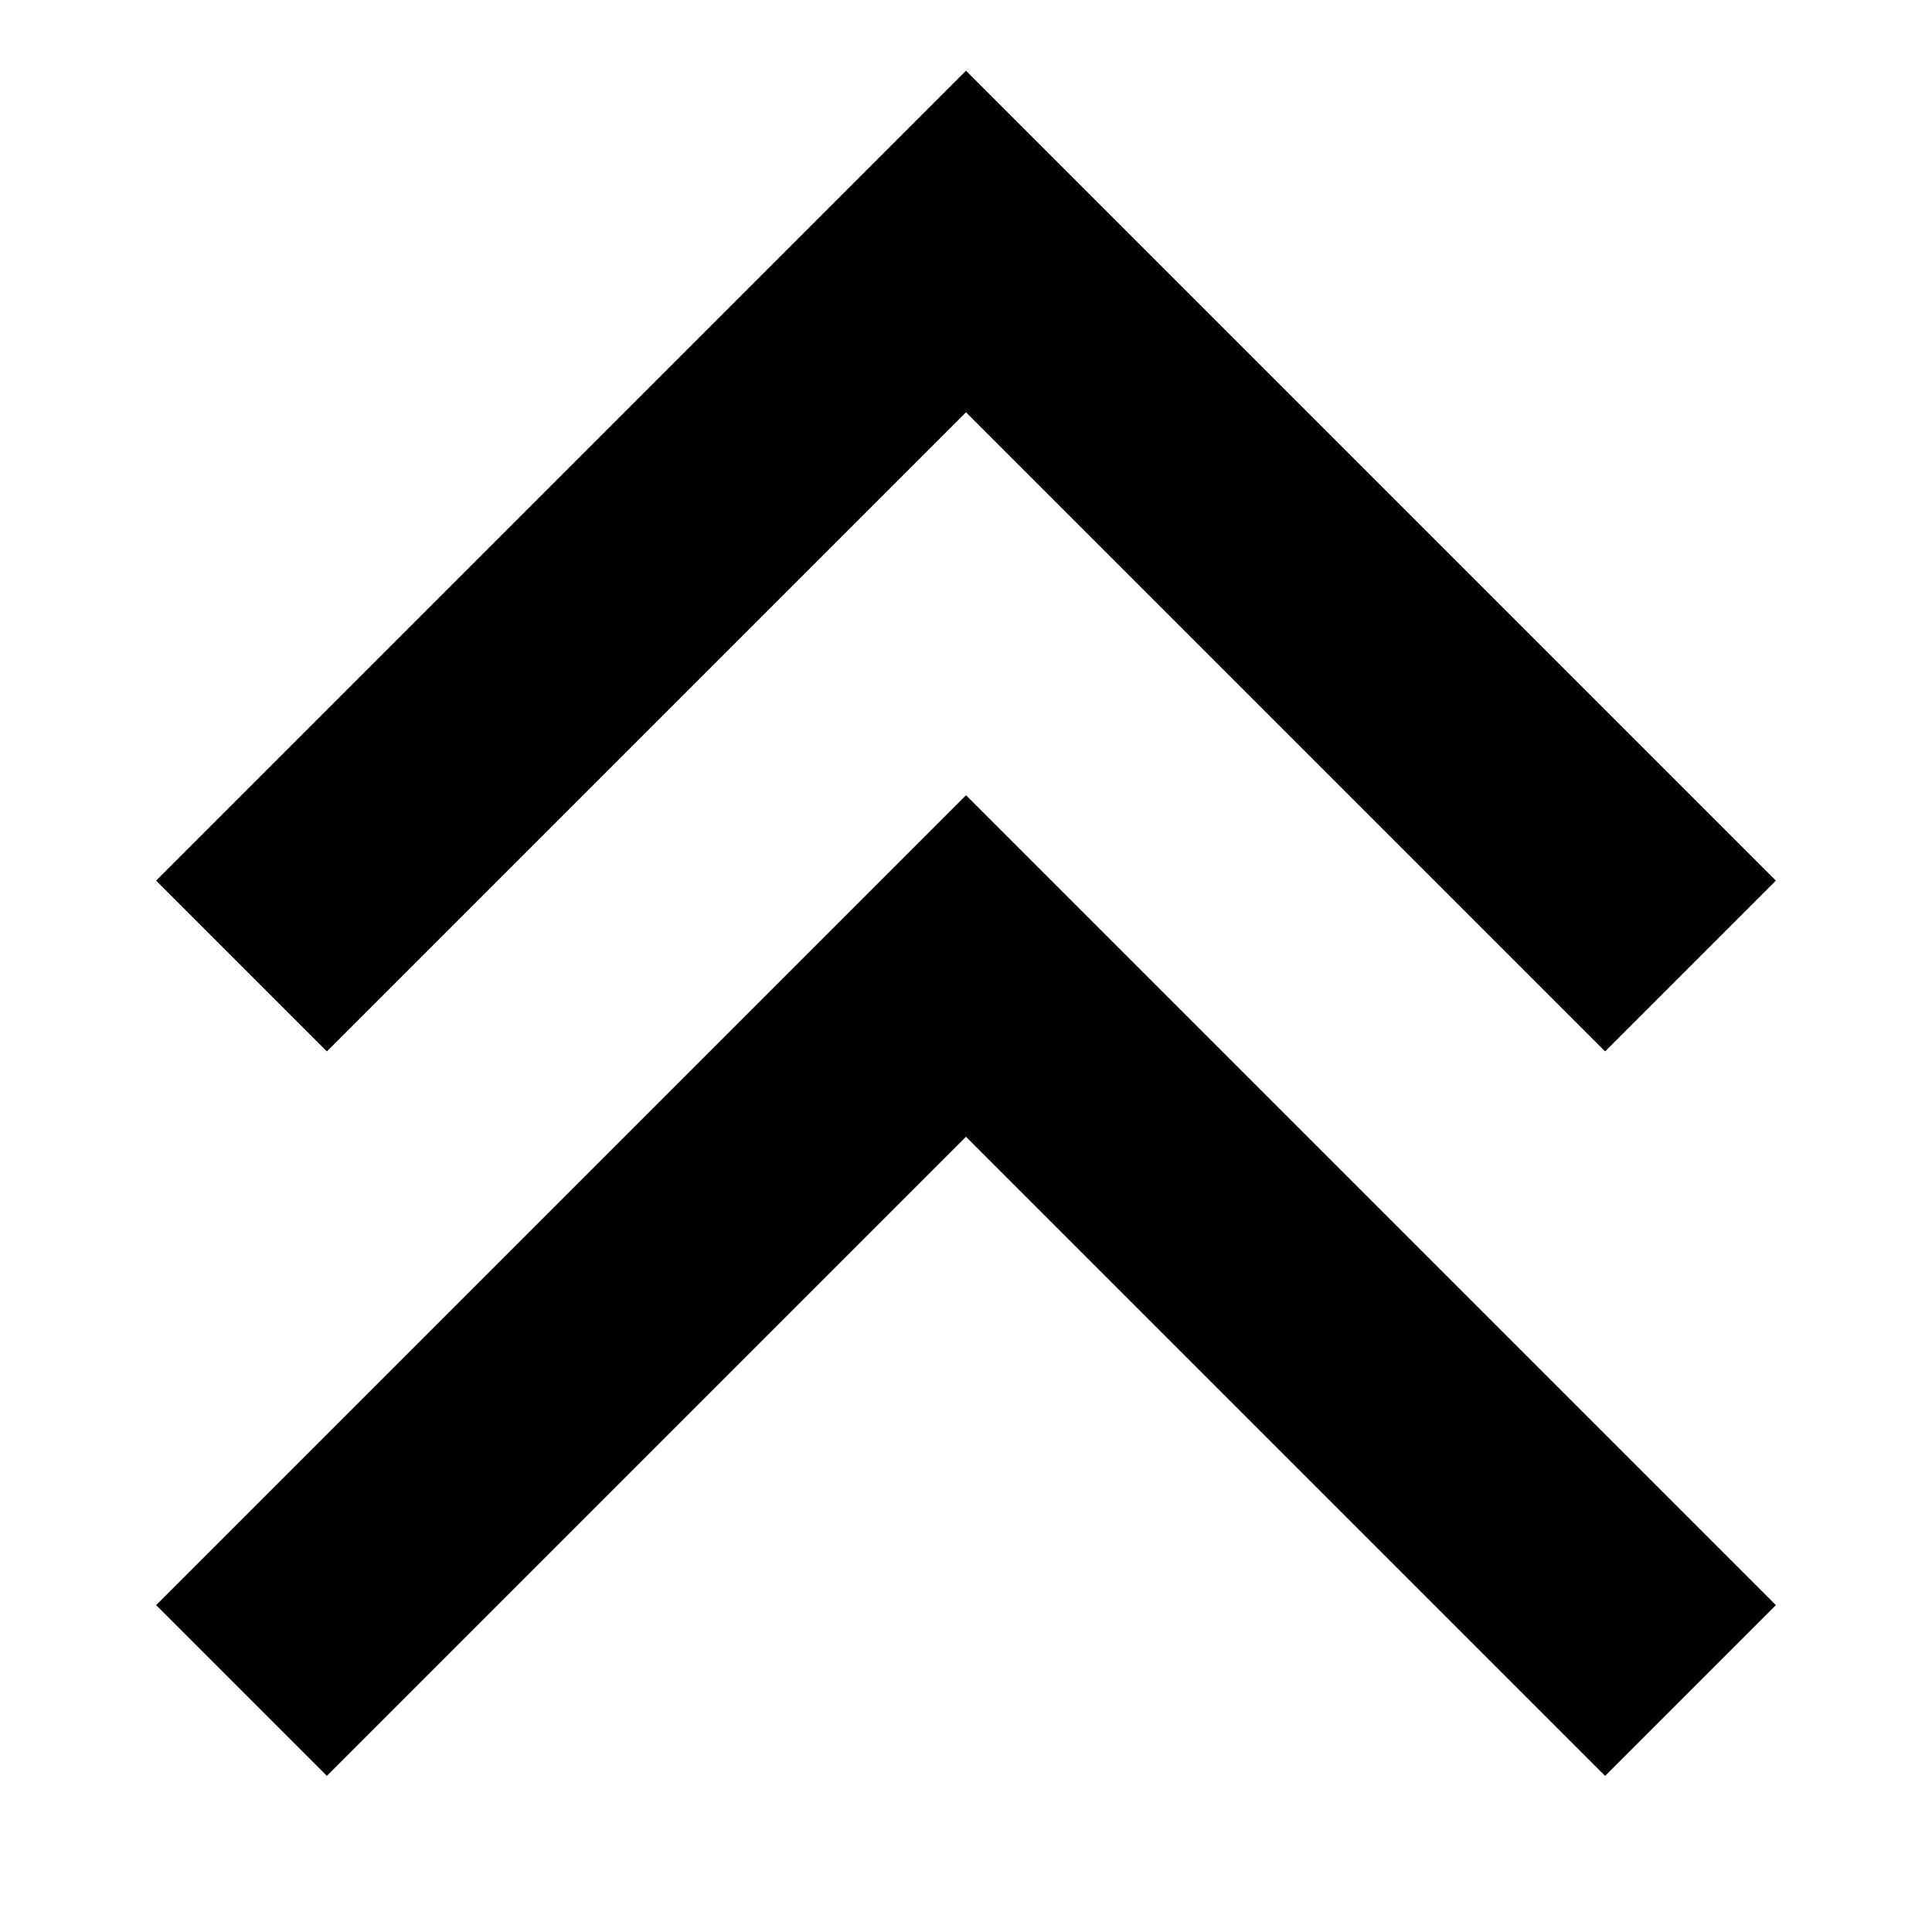
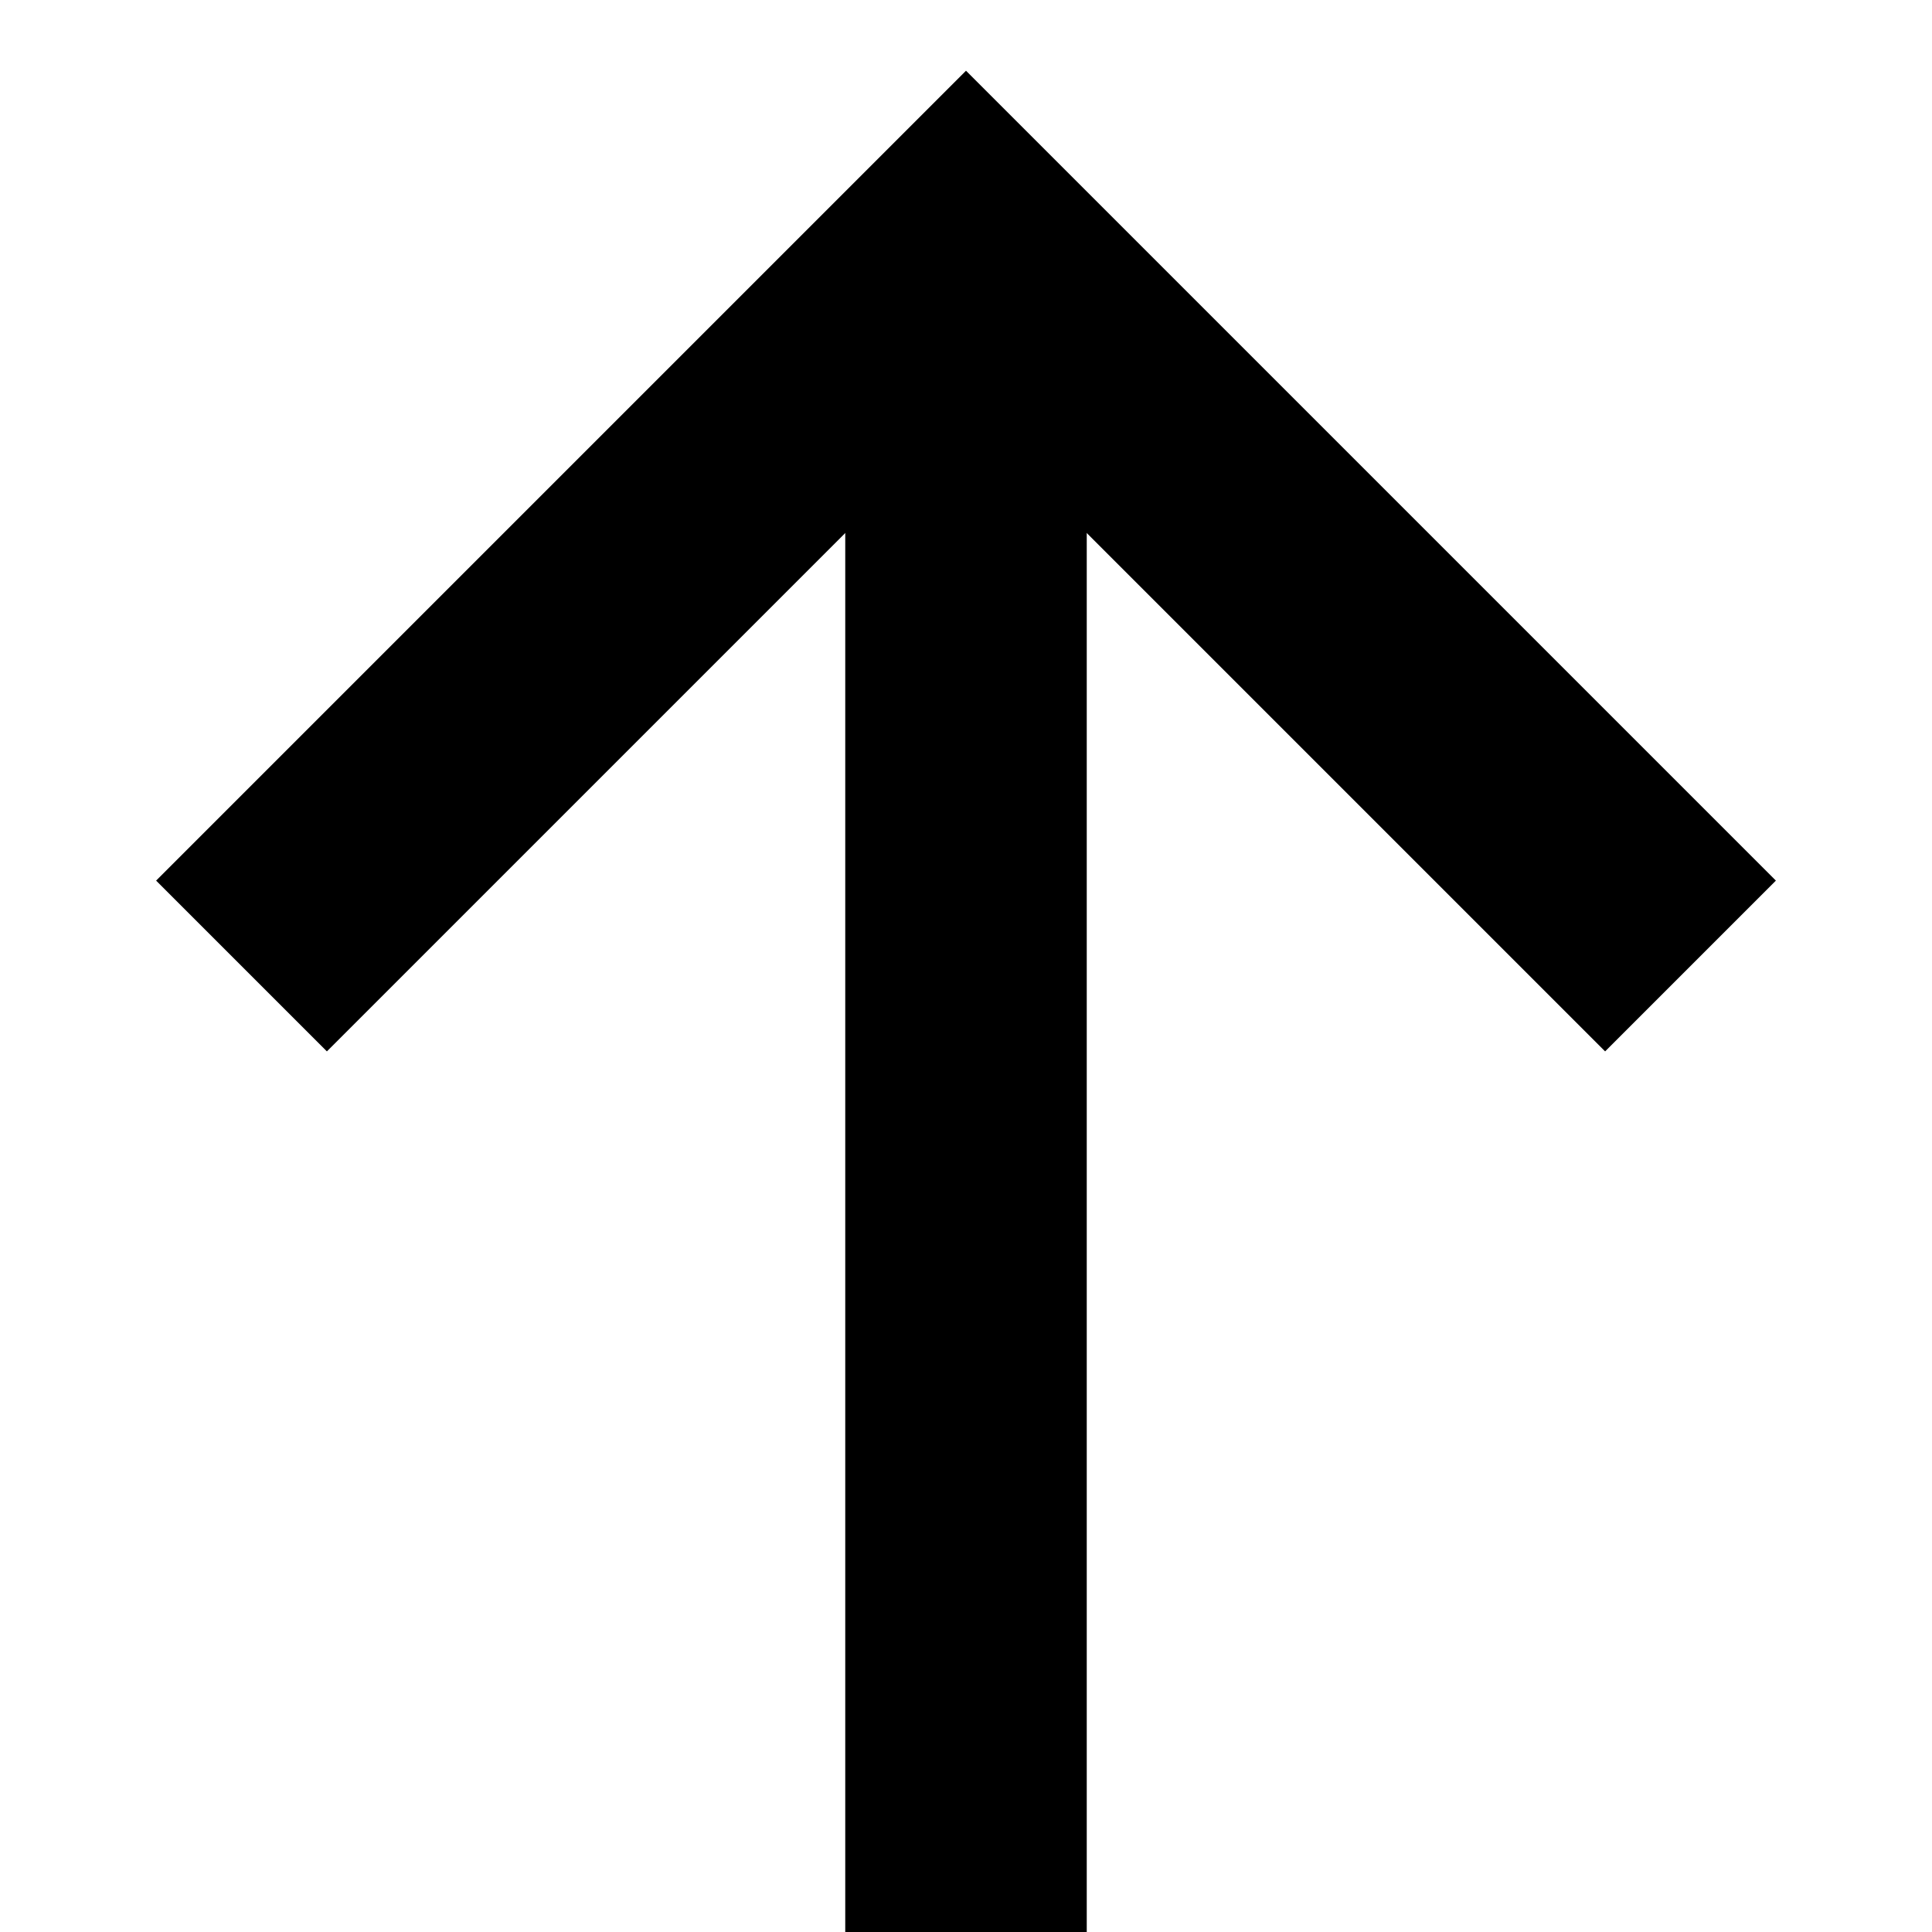
<svg xmlns="http://www.w3.org/2000/svg" width="24" height="24" viewBox="0 0 24 24" fill="none">
  <path d="M21 12L12 3L3 12" stroke="currentColor" stroke-width="3" />
-   <path d="M21 21L12 12L3 21" stroke="currentColor" stroke-width="3" />
+   <line x1="12" y1="3" x2="12" y2="24" stroke="currentColor" stroke-width="3" />
</svg>
